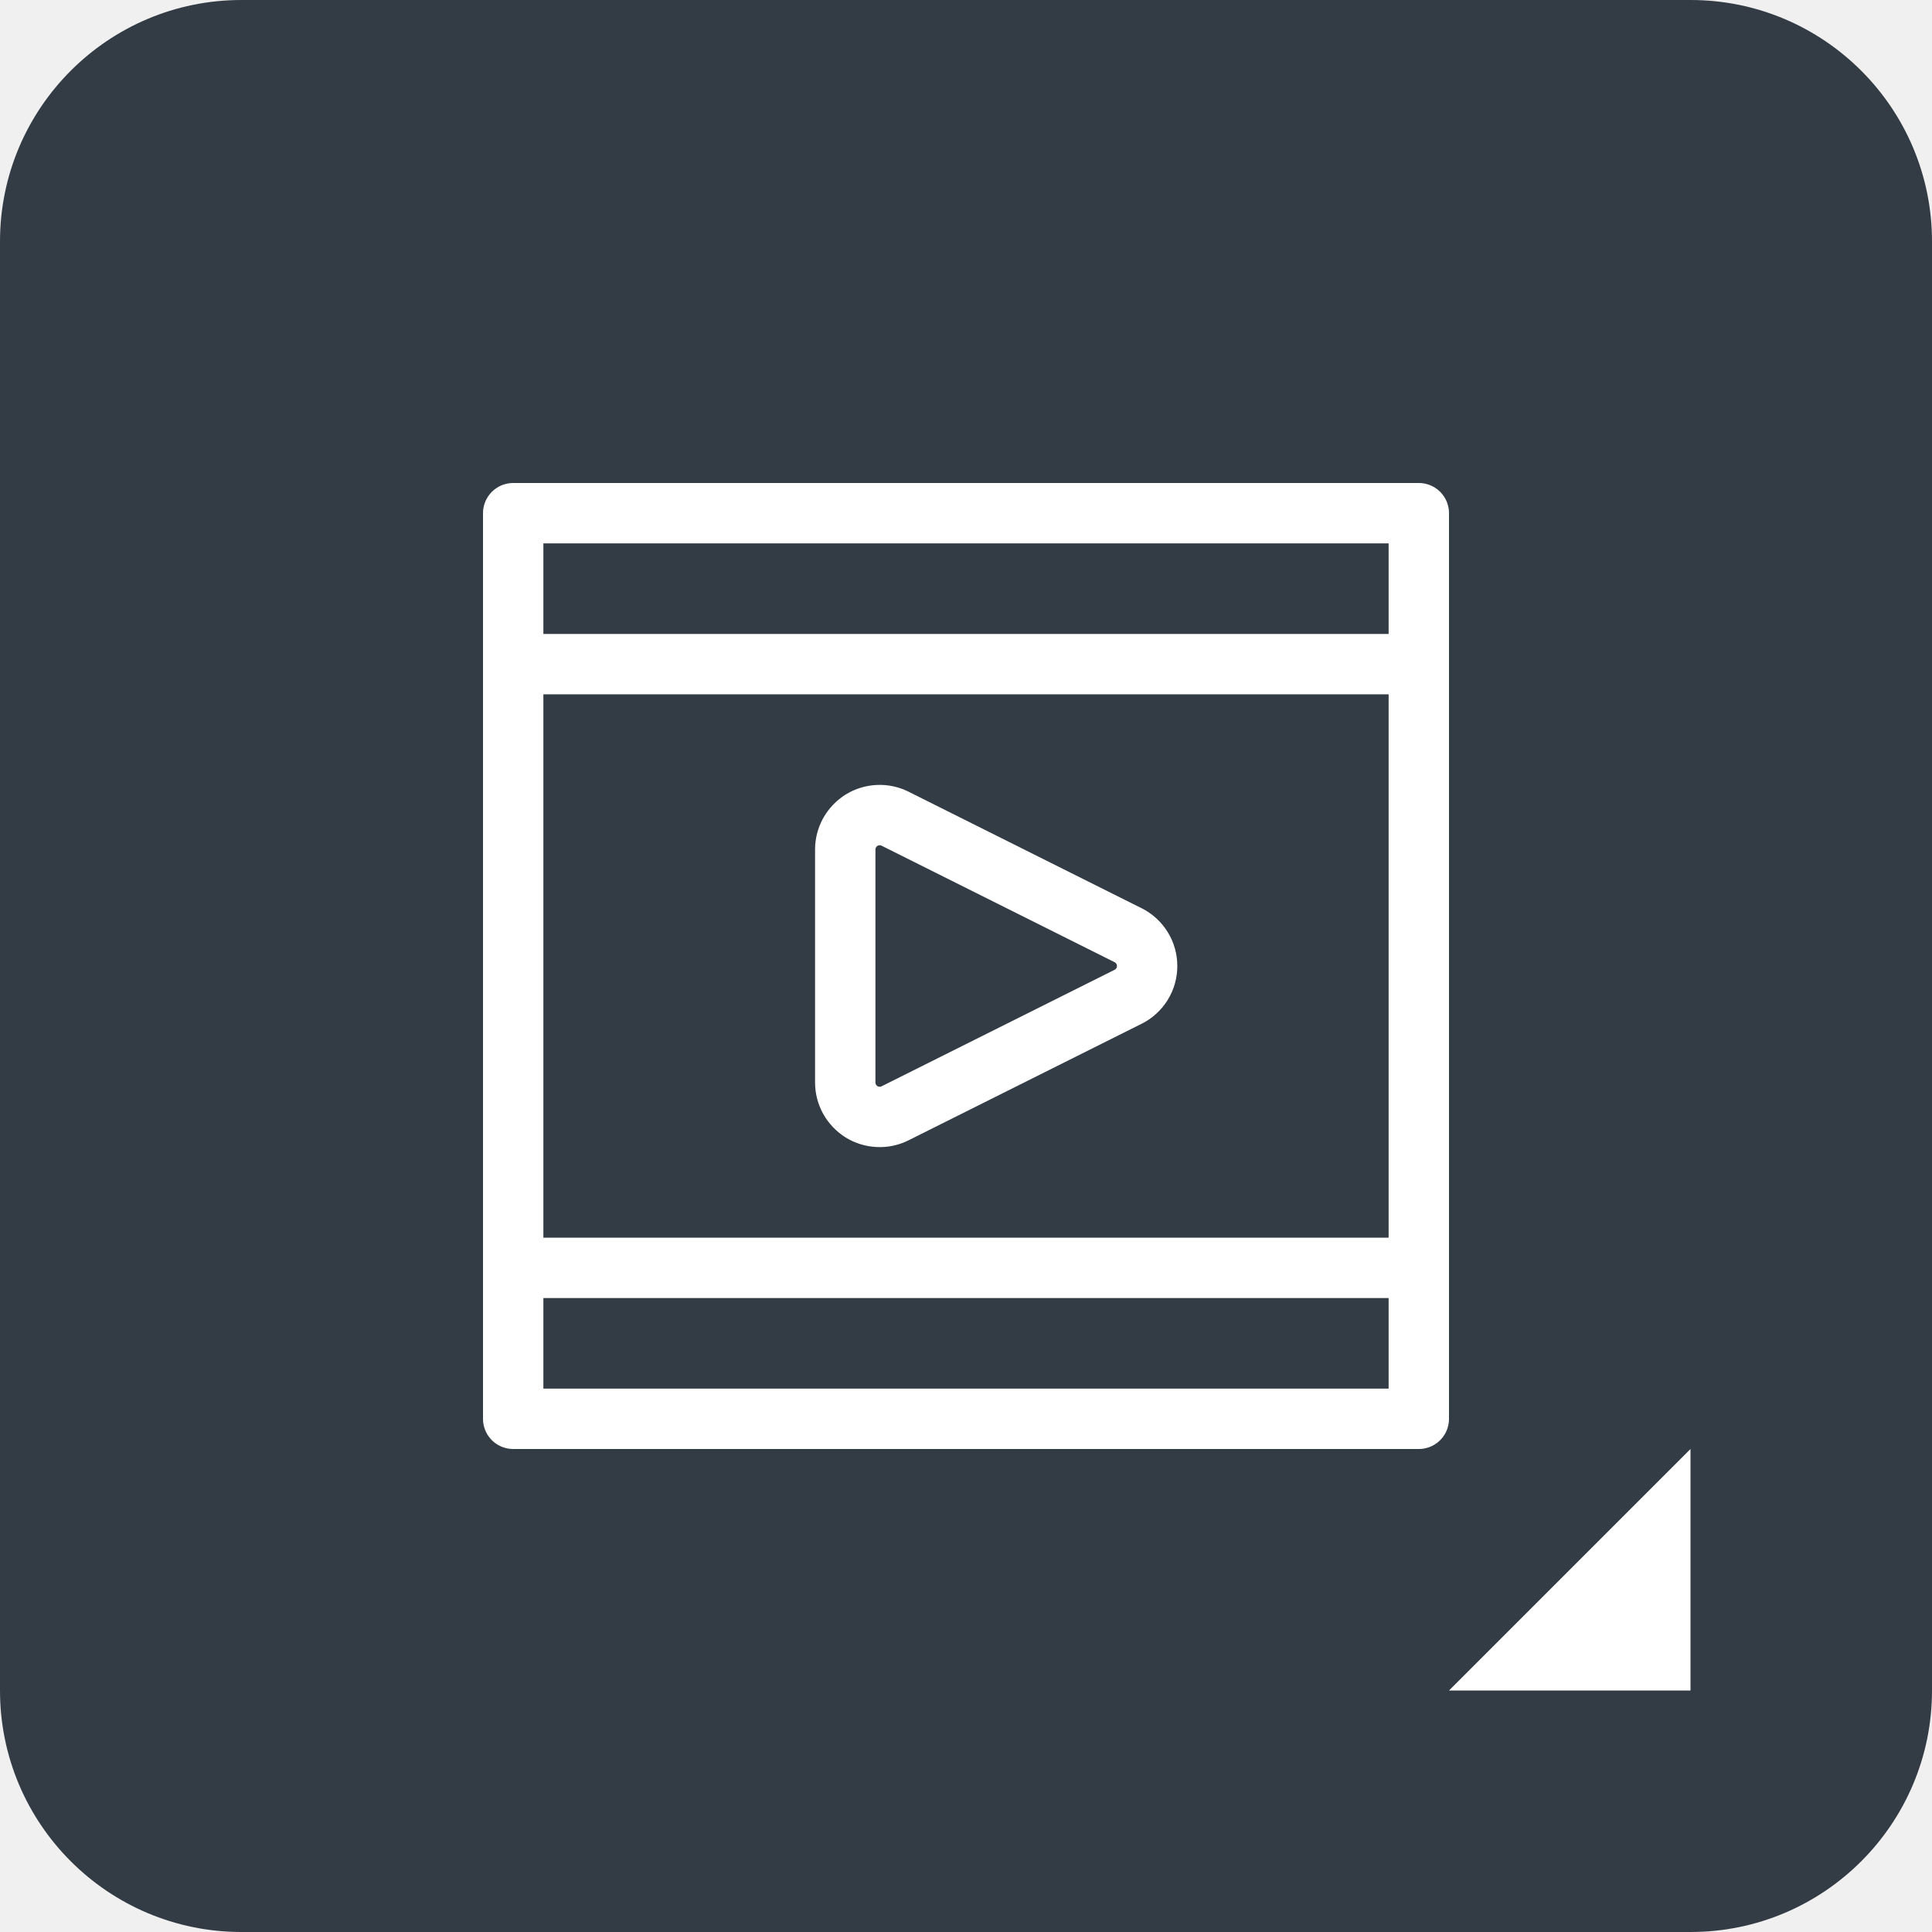
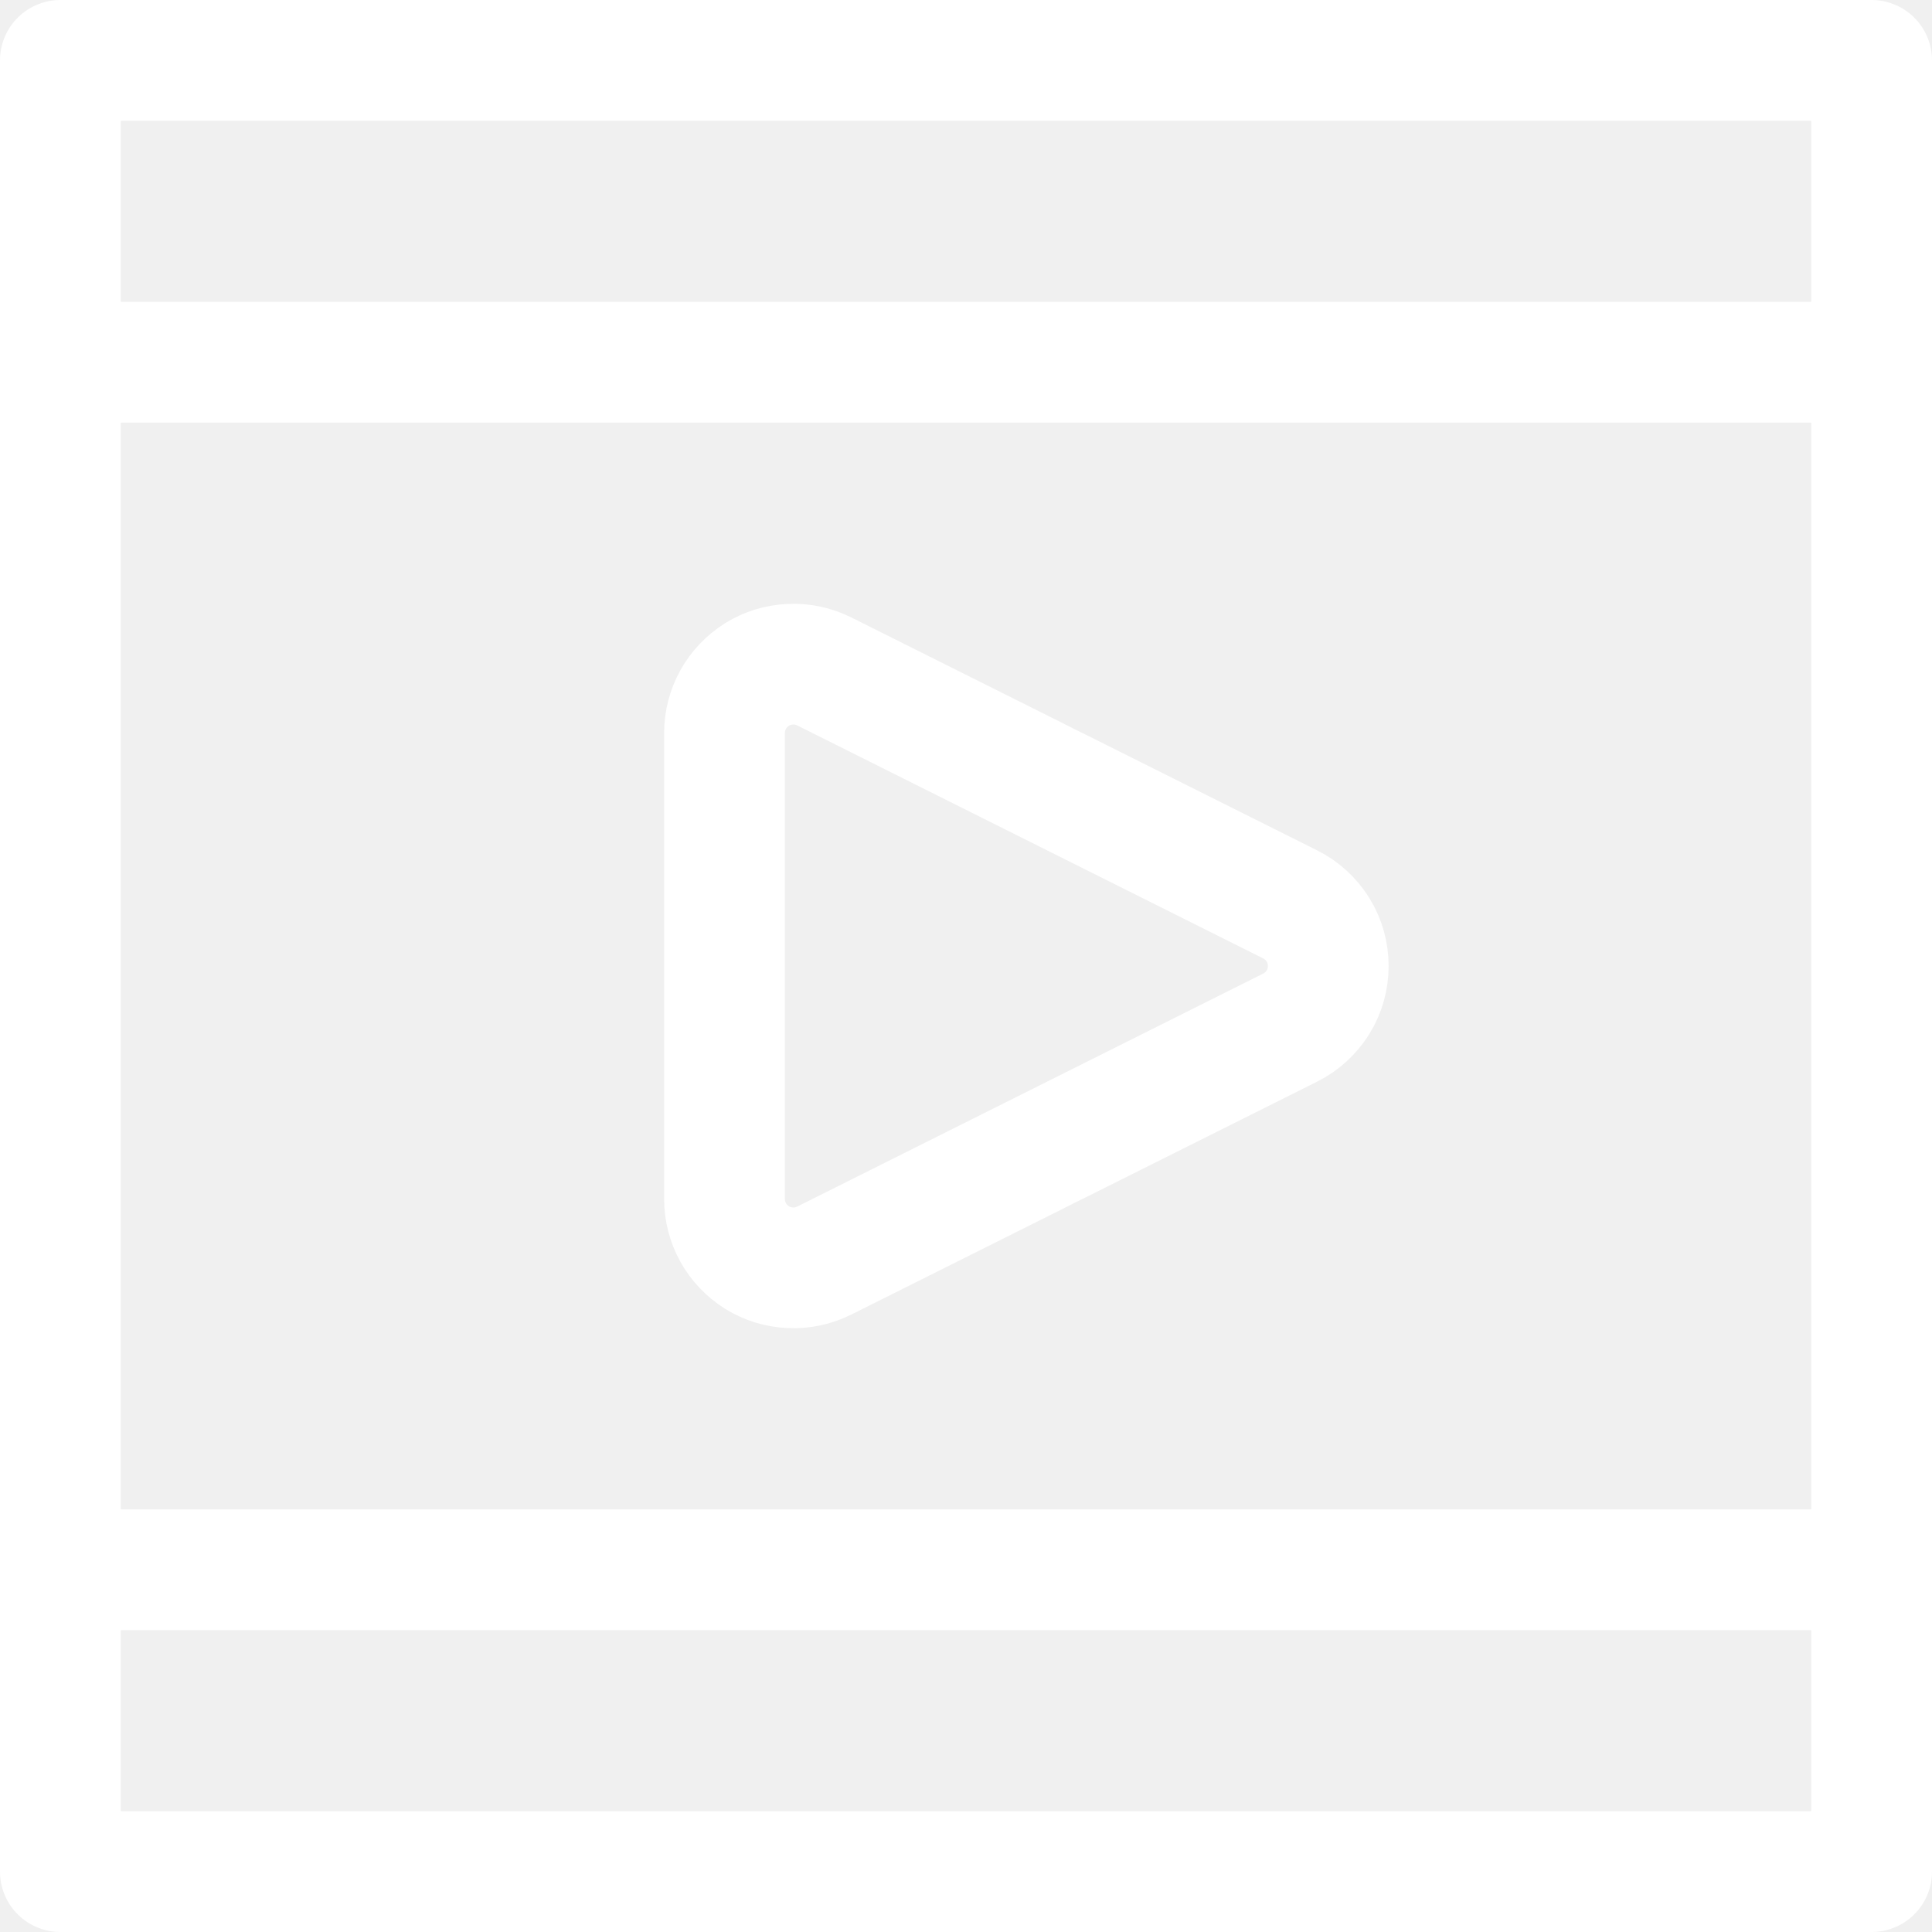
- <svg xmlns="http://www.w3.org/2000/svg" width="32" height="32" viewBox="0 0 32 32" fill="none">
-   <path d="M0 4C0 1.791 1.791 0 4 0H28C30.209 0 32 1.791 32 4V28C32 30.209 30.209 32 28 32H4C1.791 32 0 30.209 0 28V4Z" fill="#333B45" />
-   <path d="M8.5 8.5H23.5V23.5H8.5V8.5Z" stroke="white" stroke-linecap="round" stroke-linejoin="round" />
-   <path d="M14.825 18.44C14.738 18.483 14.642 18.504 14.545 18.499C14.447 18.495 14.353 18.466 14.27 18.415C14.188 18.363 14.12 18.292 14.072 18.207C14.025 18.122 14 18.027 14 17.929V14.071C14 13.973 14.025 13.878 14.072 13.793C14.12 13.708 14.188 13.637 14.27 13.585C14.353 13.534 14.447 13.505 14.545 13.501C14.642 13.496 14.738 13.517 14.825 13.56L18.685 15.49C18.779 15.537 18.859 15.61 18.915 15.7C18.971 15.79 19 15.894 19 16C19 16.106 18.971 16.21 18.915 16.3C18.859 16.39 18.779 16.463 18.685 16.51L14.825 18.44Z" stroke="white" stroke-linecap="round" stroke-linejoin="round" />
-   <path d="M8.5 11H23.5" stroke="white" stroke-linecap="round" stroke-linejoin="round" />
-   <path d="M8.5 21H23.5" stroke="white" stroke-linecap="round" stroke-linejoin="round" />
-   <path d="M24 28L28 28L28 24L24 28Z" fill="white" />
+ <svg xmlns="http://www.w3.org/2000/svg" width="16" height="16" viewBox="0 0 16 16" fill="none">
+   <path d="M0.5 0.5H15.5V15.5H0.5V0.5Z" stroke="white" stroke-linecap="round" stroke-linejoin="round" />
+   <path d="M6.825 10.44C6.738 10.483 6.642 10.504 6.545 10.499C6.447 10.495 6.353 10.466 6.27 10.415C6.188 10.363 6.119 10.292 6.072 10.207C6.025 10.122 6 10.027 6 9.929V6.071C6 5.973 6.025 5.878 6.072 5.793C6.119 5.708 6.188 5.637 6.27 5.585C6.353 5.534 6.447 5.505 6.545 5.501C6.642 5.496 6.738 5.517 6.825 5.56L10.685 7.49C10.779 7.537 10.859 7.61 10.915 7.7C10.971 7.79 11 7.894 11 8C11 8.106 10.971 8.21 10.915 8.3C10.859 8.39 10.779 8.463 10.685 8.51L6.825 10.44Z" stroke="white" stroke-linecap="round" stroke-linejoin="round" />
+   <path d="M0.5 3H15.5" stroke="white" stroke-linecap="round" stroke-linejoin="round" />
+   <path d="M0.5 13H15.5" stroke="white" stroke-linecap="round" stroke-linejoin="round" />
</svg>
